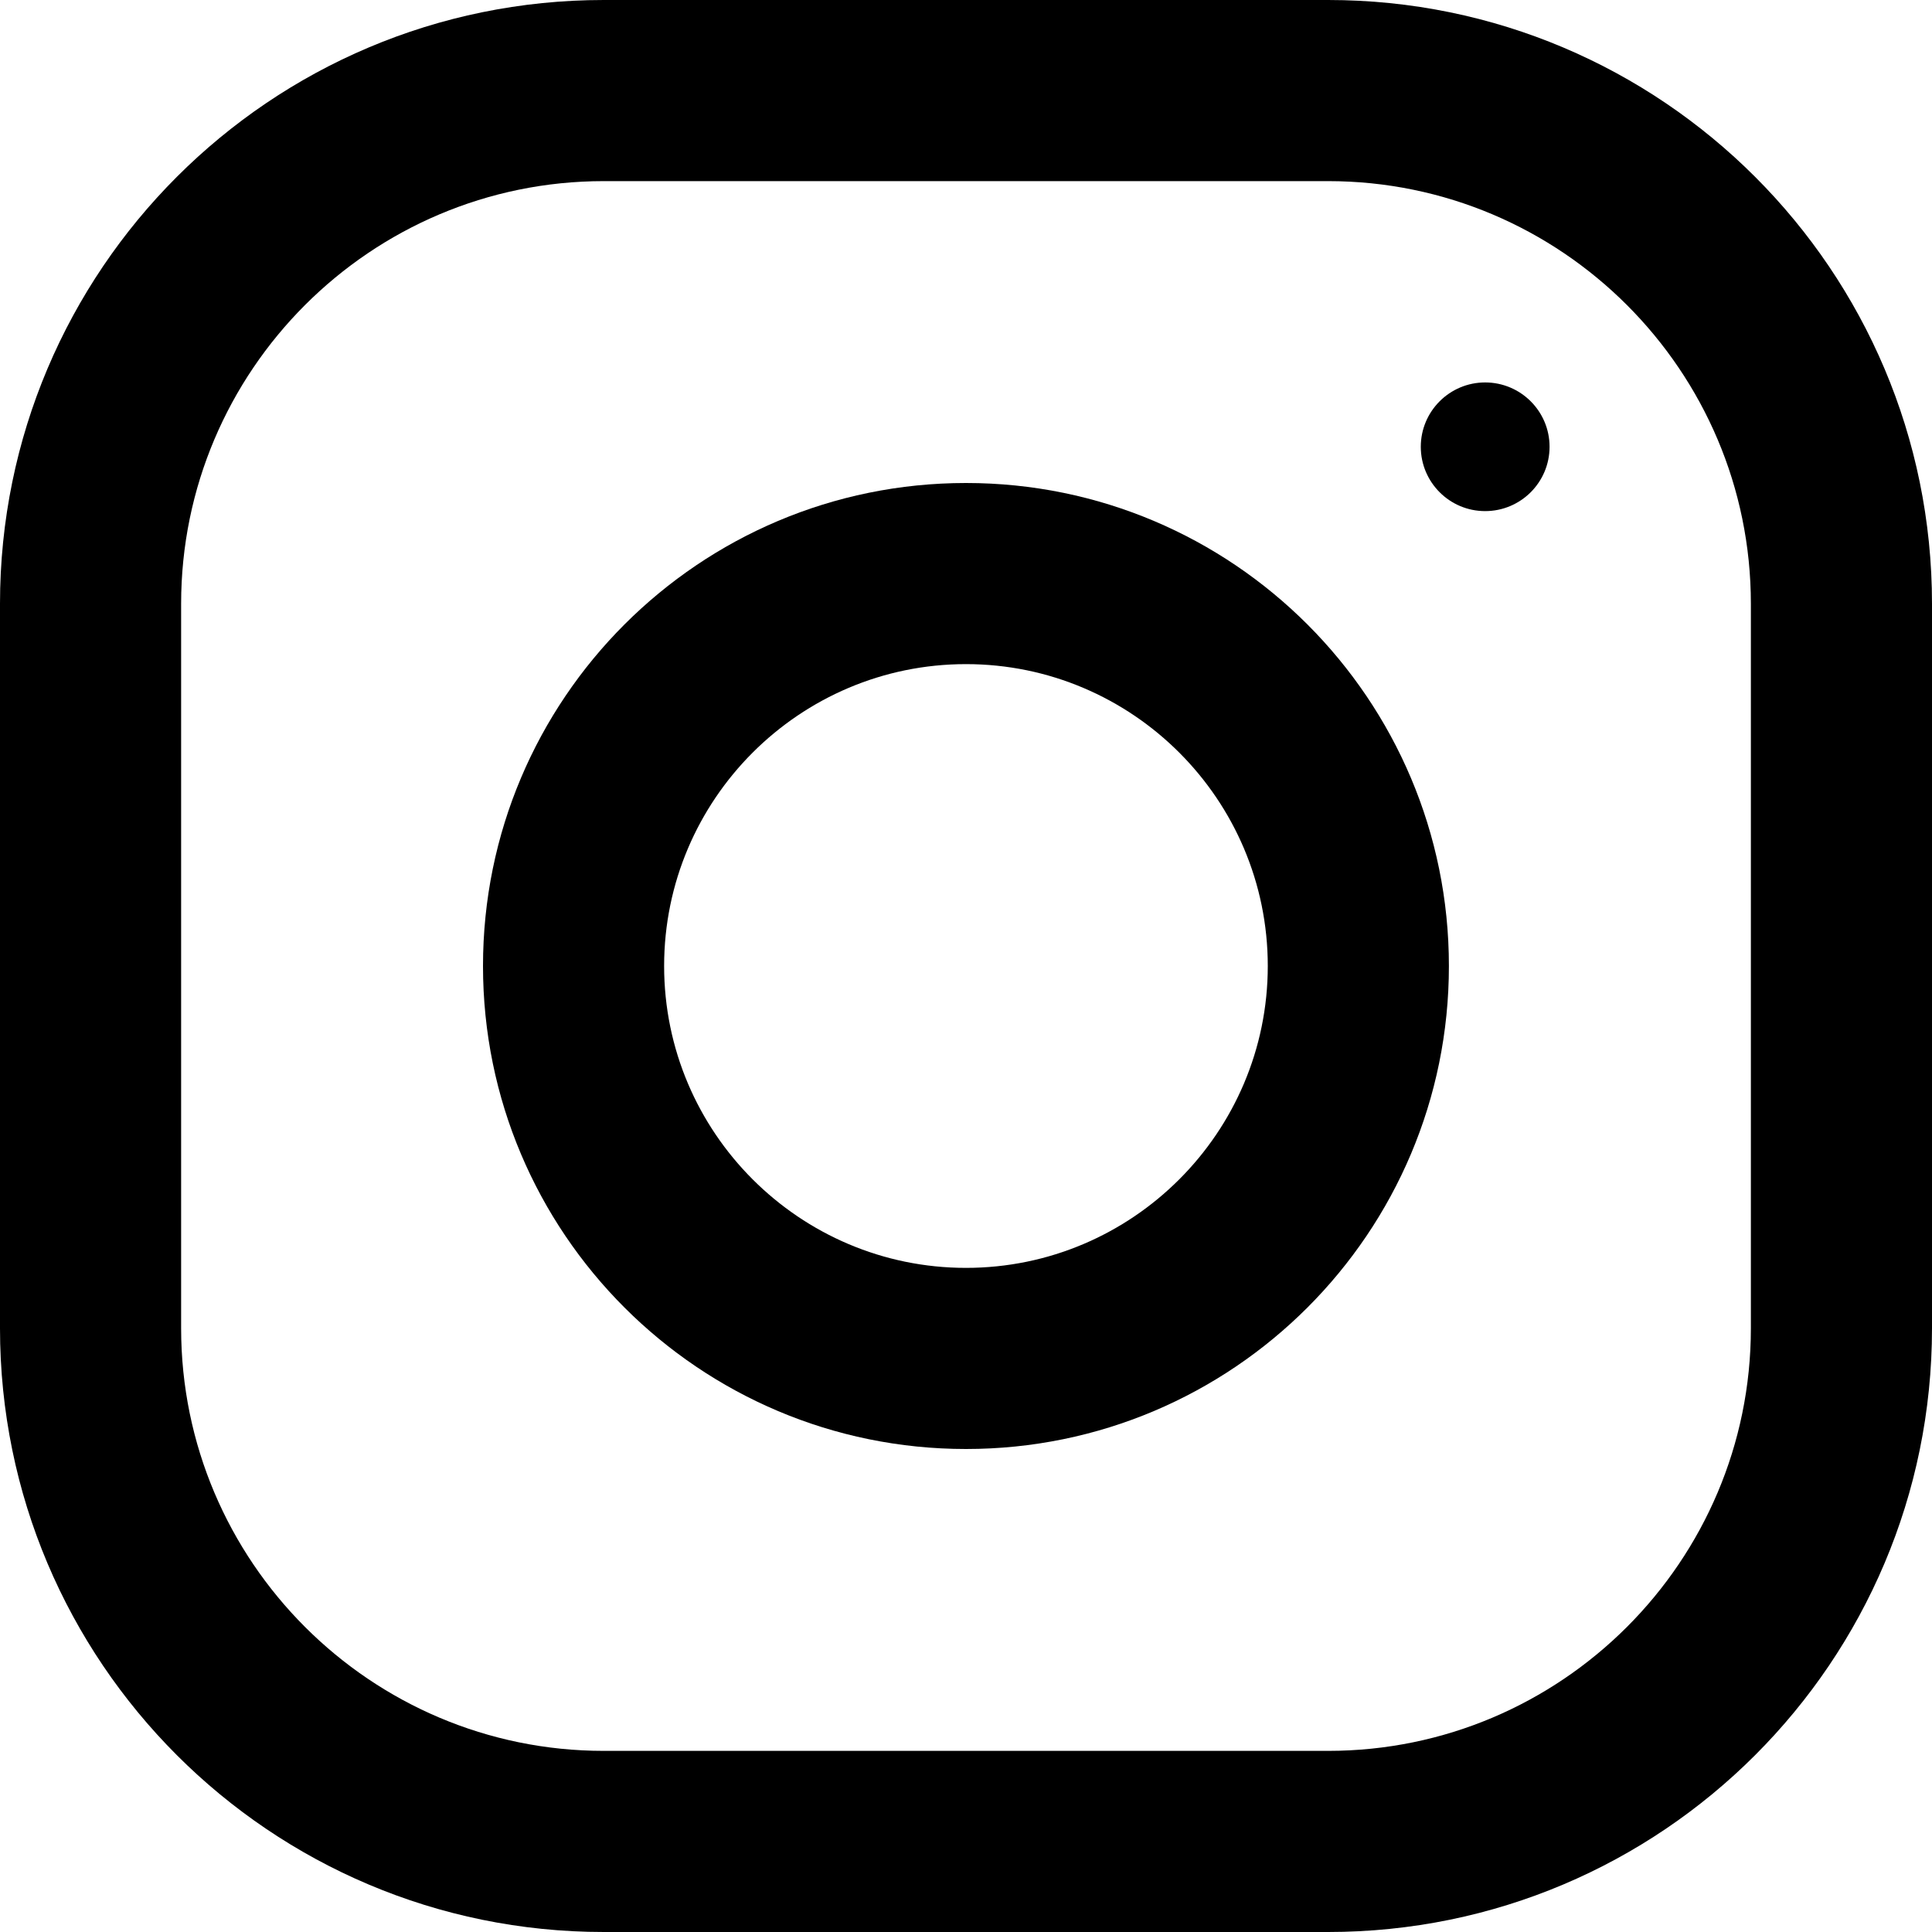
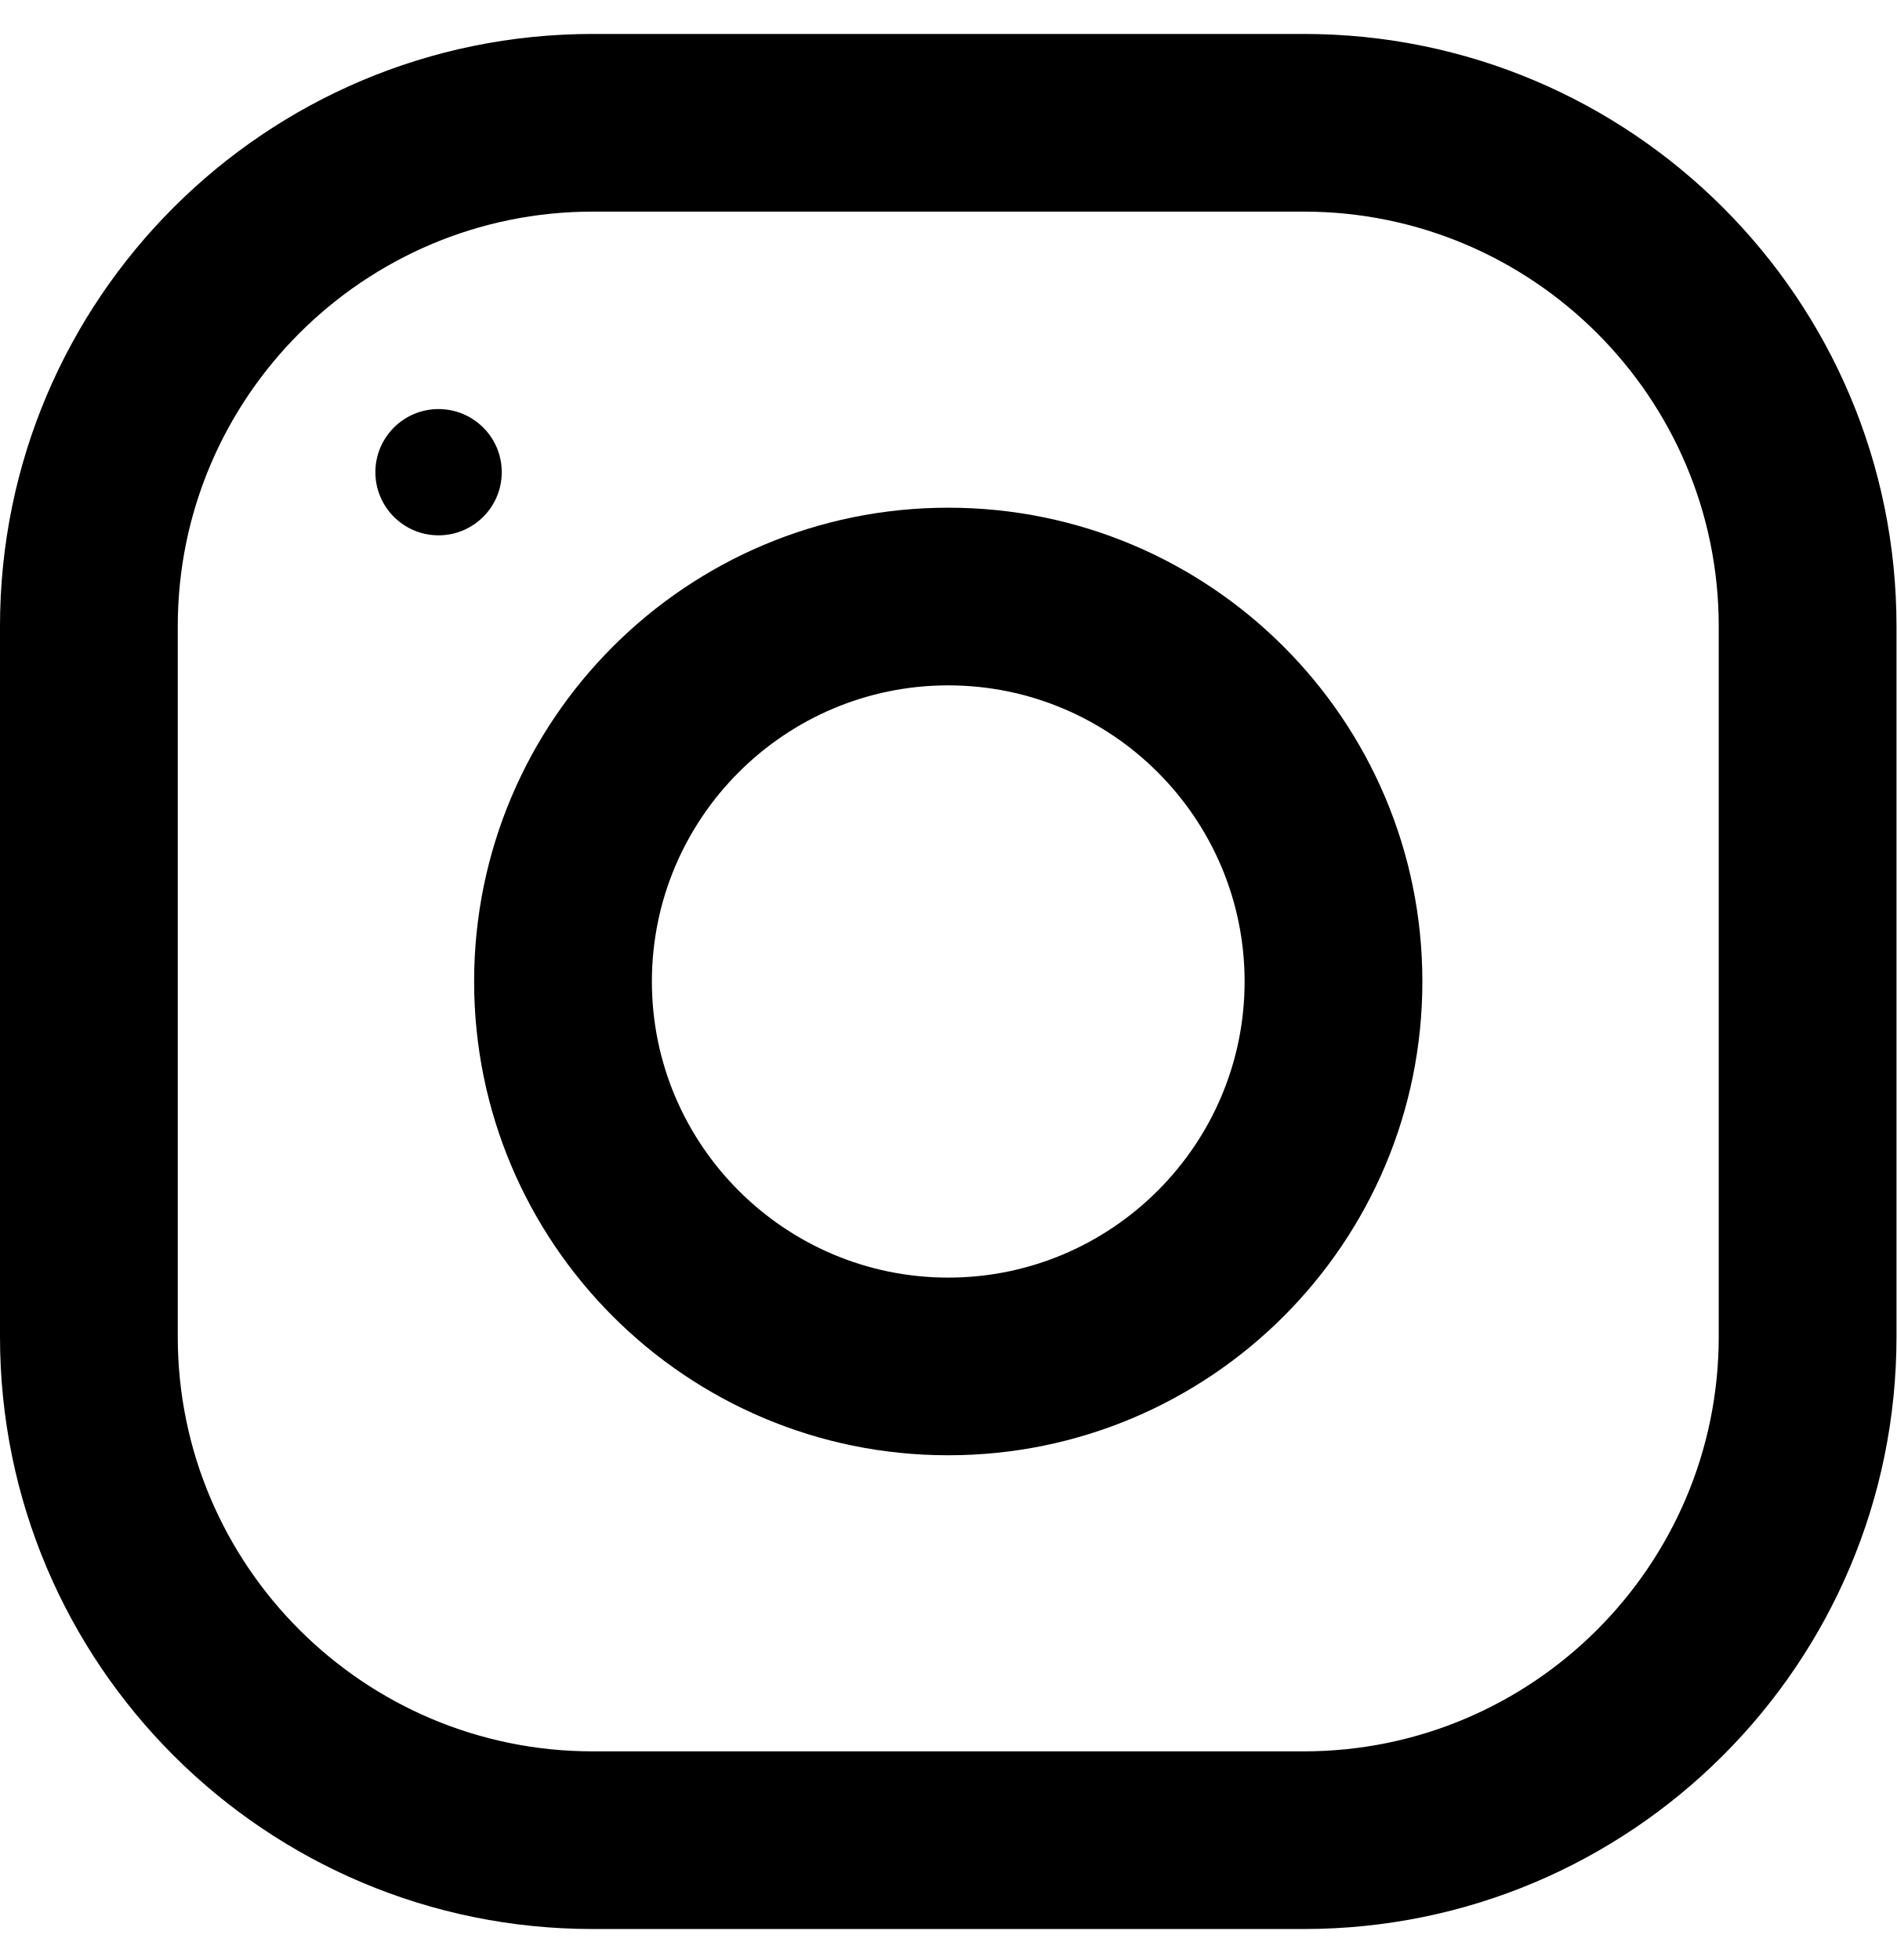
- <svg xmlns="http://www.w3.org/2000/svg" width="20" height="20" viewBox="0 0 20 20" fill="none">
-   <path d="M13.749 0L6.25 0C2.798 0 -0 2.799 -0 6.25L-0 13.75C-0 17.201 2.798 20 6.25 20L13.749 20C17.201 20 20 17.201 20 13.75L20 6.25C20 2.799 17.201 0 13.749 0ZM18.125 13.75C18.125 16.163 16.162 18.125 13.749 18.125L6.25 18.125C3.837 18.125 1.875 16.163 1.875 13.75L1.875 6.25C1.875 3.837 3.837 1.875 6.25 1.875L13.749 1.875C16.162 1.875 18.125 3.837 18.125 6.25L18.125 13.75Z" fill="black" />
-   <path d="M10 5C7.238 5 5 7.239 5 10C5 12.761 7.238 15 10 15C12.761 15 14.999 12.761 14.999 10C14.999 7.239 12.761 5 10 5ZM10 13.125C8.277 13.125 6.875 11.723 6.875 10C6.875 8.276 8.277 6.875 10 6.875C11.722 6.875 13.124 8.276 13.124 10C13.124 11.723 11.722 13.125 10 13.125Z" fill="black" />
-   <path d="M15.374 5.291C15.742 5.291 16.041 4.993 16.041 4.625C16.041 4.257 15.742 3.959 15.374 3.959C15.007 3.959 14.708 4.257 14.708 4.625C14.708 4.993 15.007 5.291 15.374 5.291Z" fill="black" />
+ <svg xmlns="http://www.w3.org/2000/svg" width="30" height="31" viewBox="0 0 30 31" fill="none">
+   <path d="M-9.01547e-07 9.904L-4.09794e-07 21.143C-1.83506e-07 26.316 4.198 30.51 9.375 30.51L20.625 30.51C25.802 30.51 30 26.316 30 21.143L30 9.904C30 4.732 25.802 0.537 20.625 0.537L9.375 0.537C4.198 0.537 -1.12784e-06 4.732 -9.01547e-07 9.904ZM20.625 3.347C24.244 3.347 27.188 6.288 27.188 9.904L27.188 21.143C27.188 24.759 24.244 27.7 20.625 27.7L9.375 27.7C5.756 27.7 2.812 24.759 2.812 21.143L2.812 9.904C2.812 6.288 5.756 3.347 9.375 3.347L20.625 3.347Z" fill="black" />
+   <path d="M7.5 15.524C7.5 19.662 10.858 23.017 15 23.017C19.142 23.017 22.5 19.662 22.5 15.524C22.5 11.386 19.142 8.03 15 8.03C10.858 8.03 7.5 11.386 7.5 15.524ZM19.688 15.524C19.688 18.105 17.584 20.207 15 20.207C12.414 20.207 10.312 18.105 10.312 15.524C10.312 12.942 12.414 10.84 15 10.84C17.584 10.84 19.688 12.942 19.688 15.524Z" fill="black" />
+   <path d="M7.937 7.468C7.937 6.917 7.489 6.47 6.937 6.47C6.386 6.47 5.938 6.917 5.938 7.468C5.938 8.02 6.386 8.467 6.937 8.467C7.489 8.467 7.937 8.02 7.937 7.468Z" fill="black" />
</svg>
